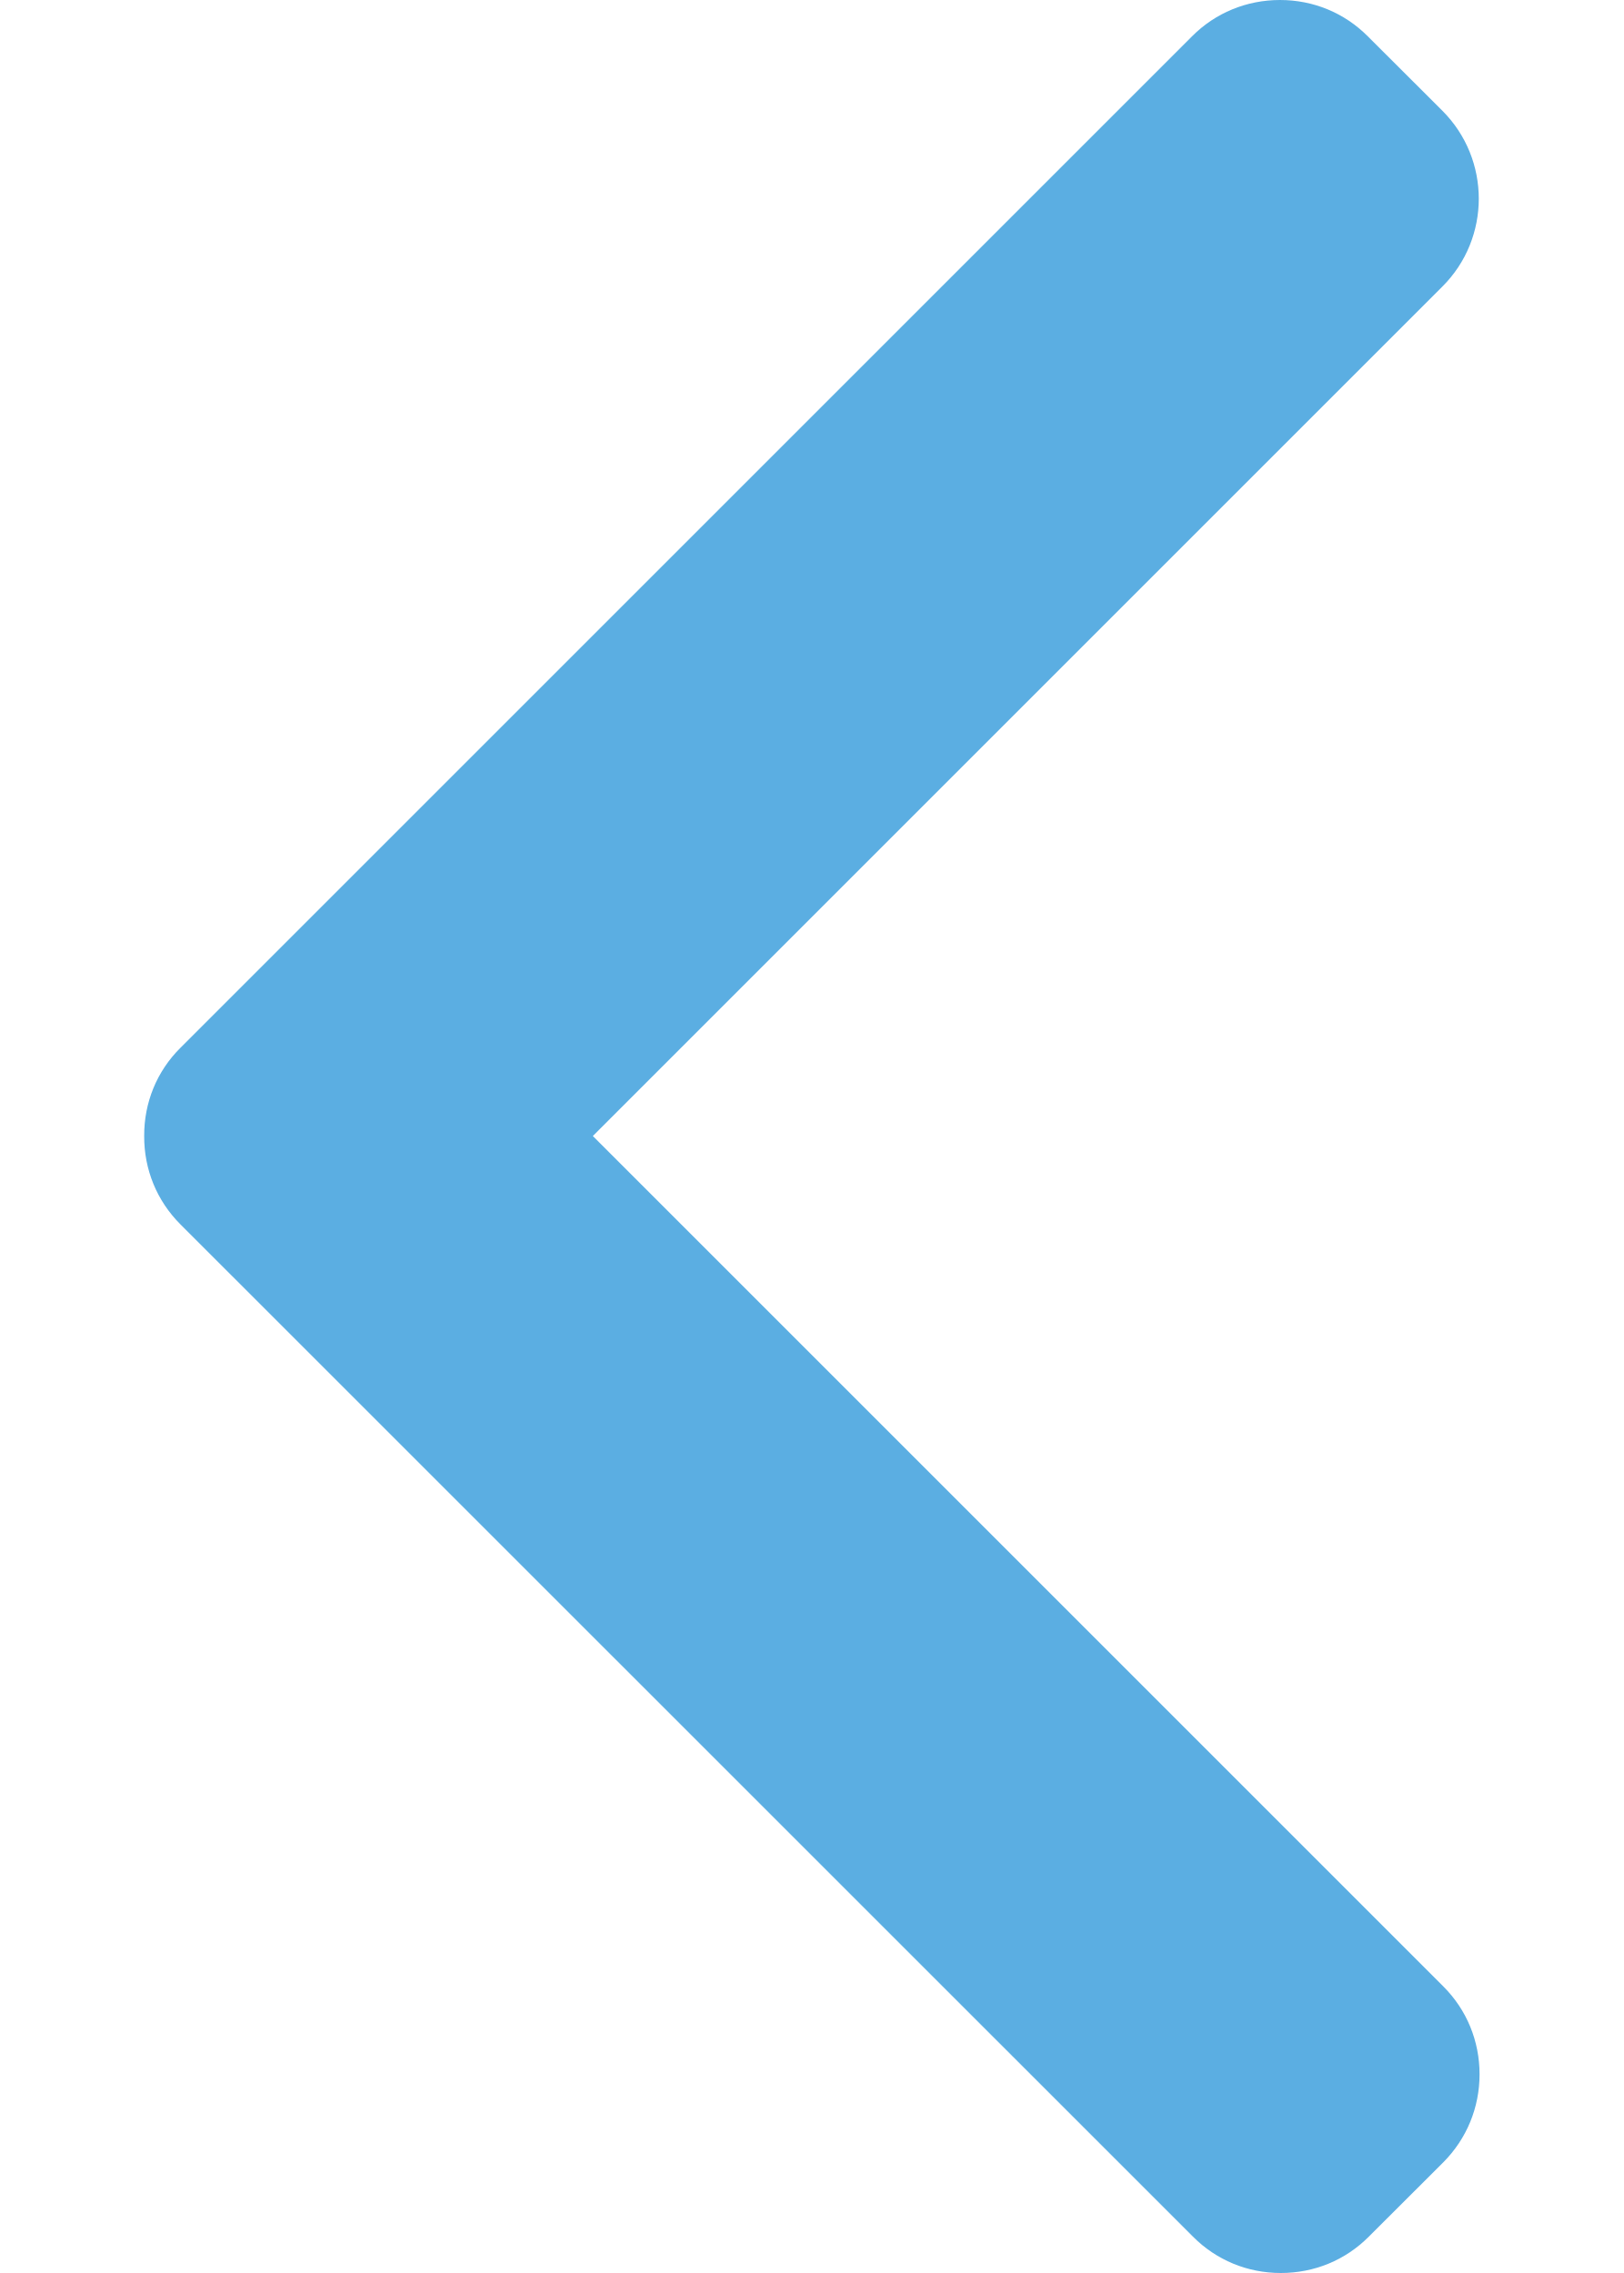
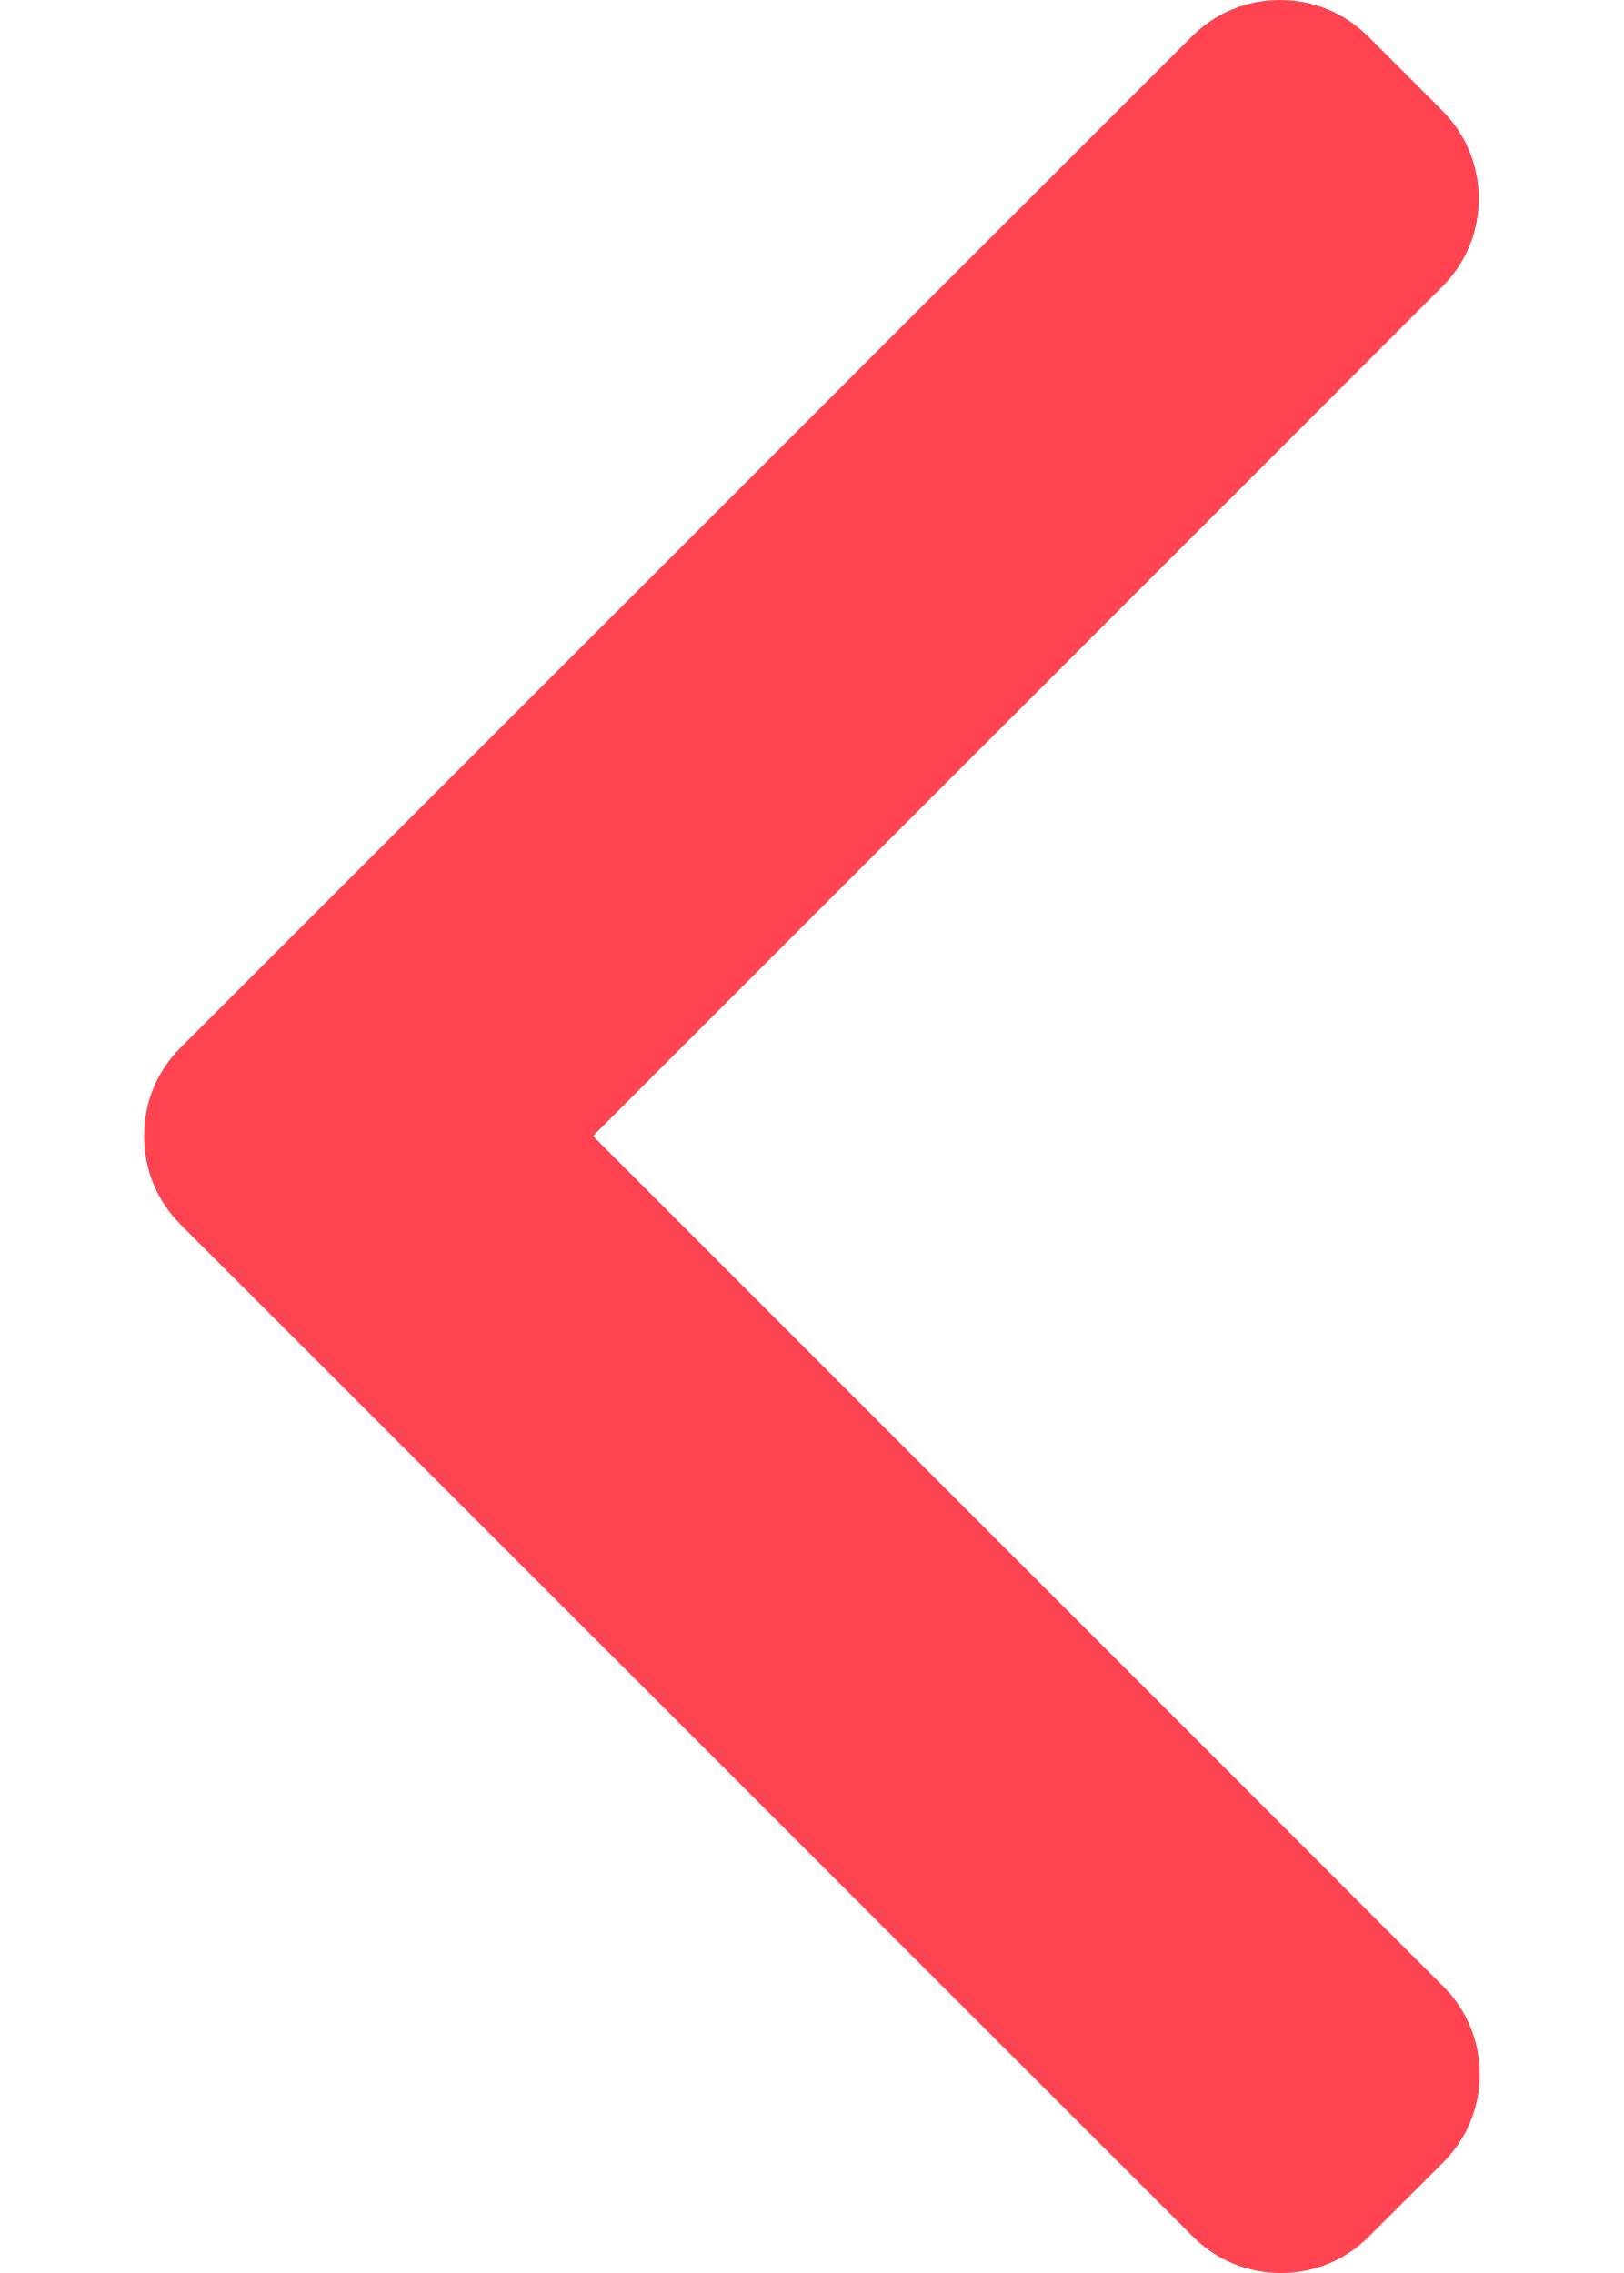
<svg xmlns="http://www.w3.org/2000/svg" width="10" height="14" viewBox="0 0 10 14" fill="none">
-   <path d="M1.111 6.454L7.341 0.224C7.485 0.079 7.678 -1.25446e-07 7.883 -1.07515e-07C8.088 -8.95841e-08 8.28 0.079 8.424 0.224L8.883 0.682C9.182 0.981 9.182 1.467 8.883 1.765L3.651 6.997L8.889 12.235C9.033 12.379 9.112 12.571 9.112 12.776C9.112 12.981 9.033 13.173 8.889 13.318L8.43 13.776C8.286 13.921 8.094 14 7.888 14C7.683 14 7.491 13.921 7.347 13.776L1.111 7.541C0.966 7.396 0.887 7.203 0.888 6.997C0.887 6.791 0.966 6.598 1.111 6.454Z" fill="#5BAEE2" />
+   <path d="M1.111 6.454L7.341 0.224C7.486 0.079 7.678 -1.25446e-07 7.883 -1.07515e-07C8.088 -8.95841e-08 8.28 0.079 8.425 0.224L8.883 0.682C9.182 0.981 9.182 1.467 8.883 1.765L3.652 6.997L8.889 12.235C9.033 12.379 9.113 12.571 9.113 12.776C9.113 12.981 9.033 13.173 8.889 13.318L8.43 13.776C8.286 13.921 8.094 14 7.889 14C7.684 14 7.491 13.921 7.347 13.776L1.111 7.541C0.967 7.396 0.887 7.203 0.888 6.997C0.887 6.791 0.967 6.598 1.111 6.454Z" fill="#FF4350" />
</svg>
